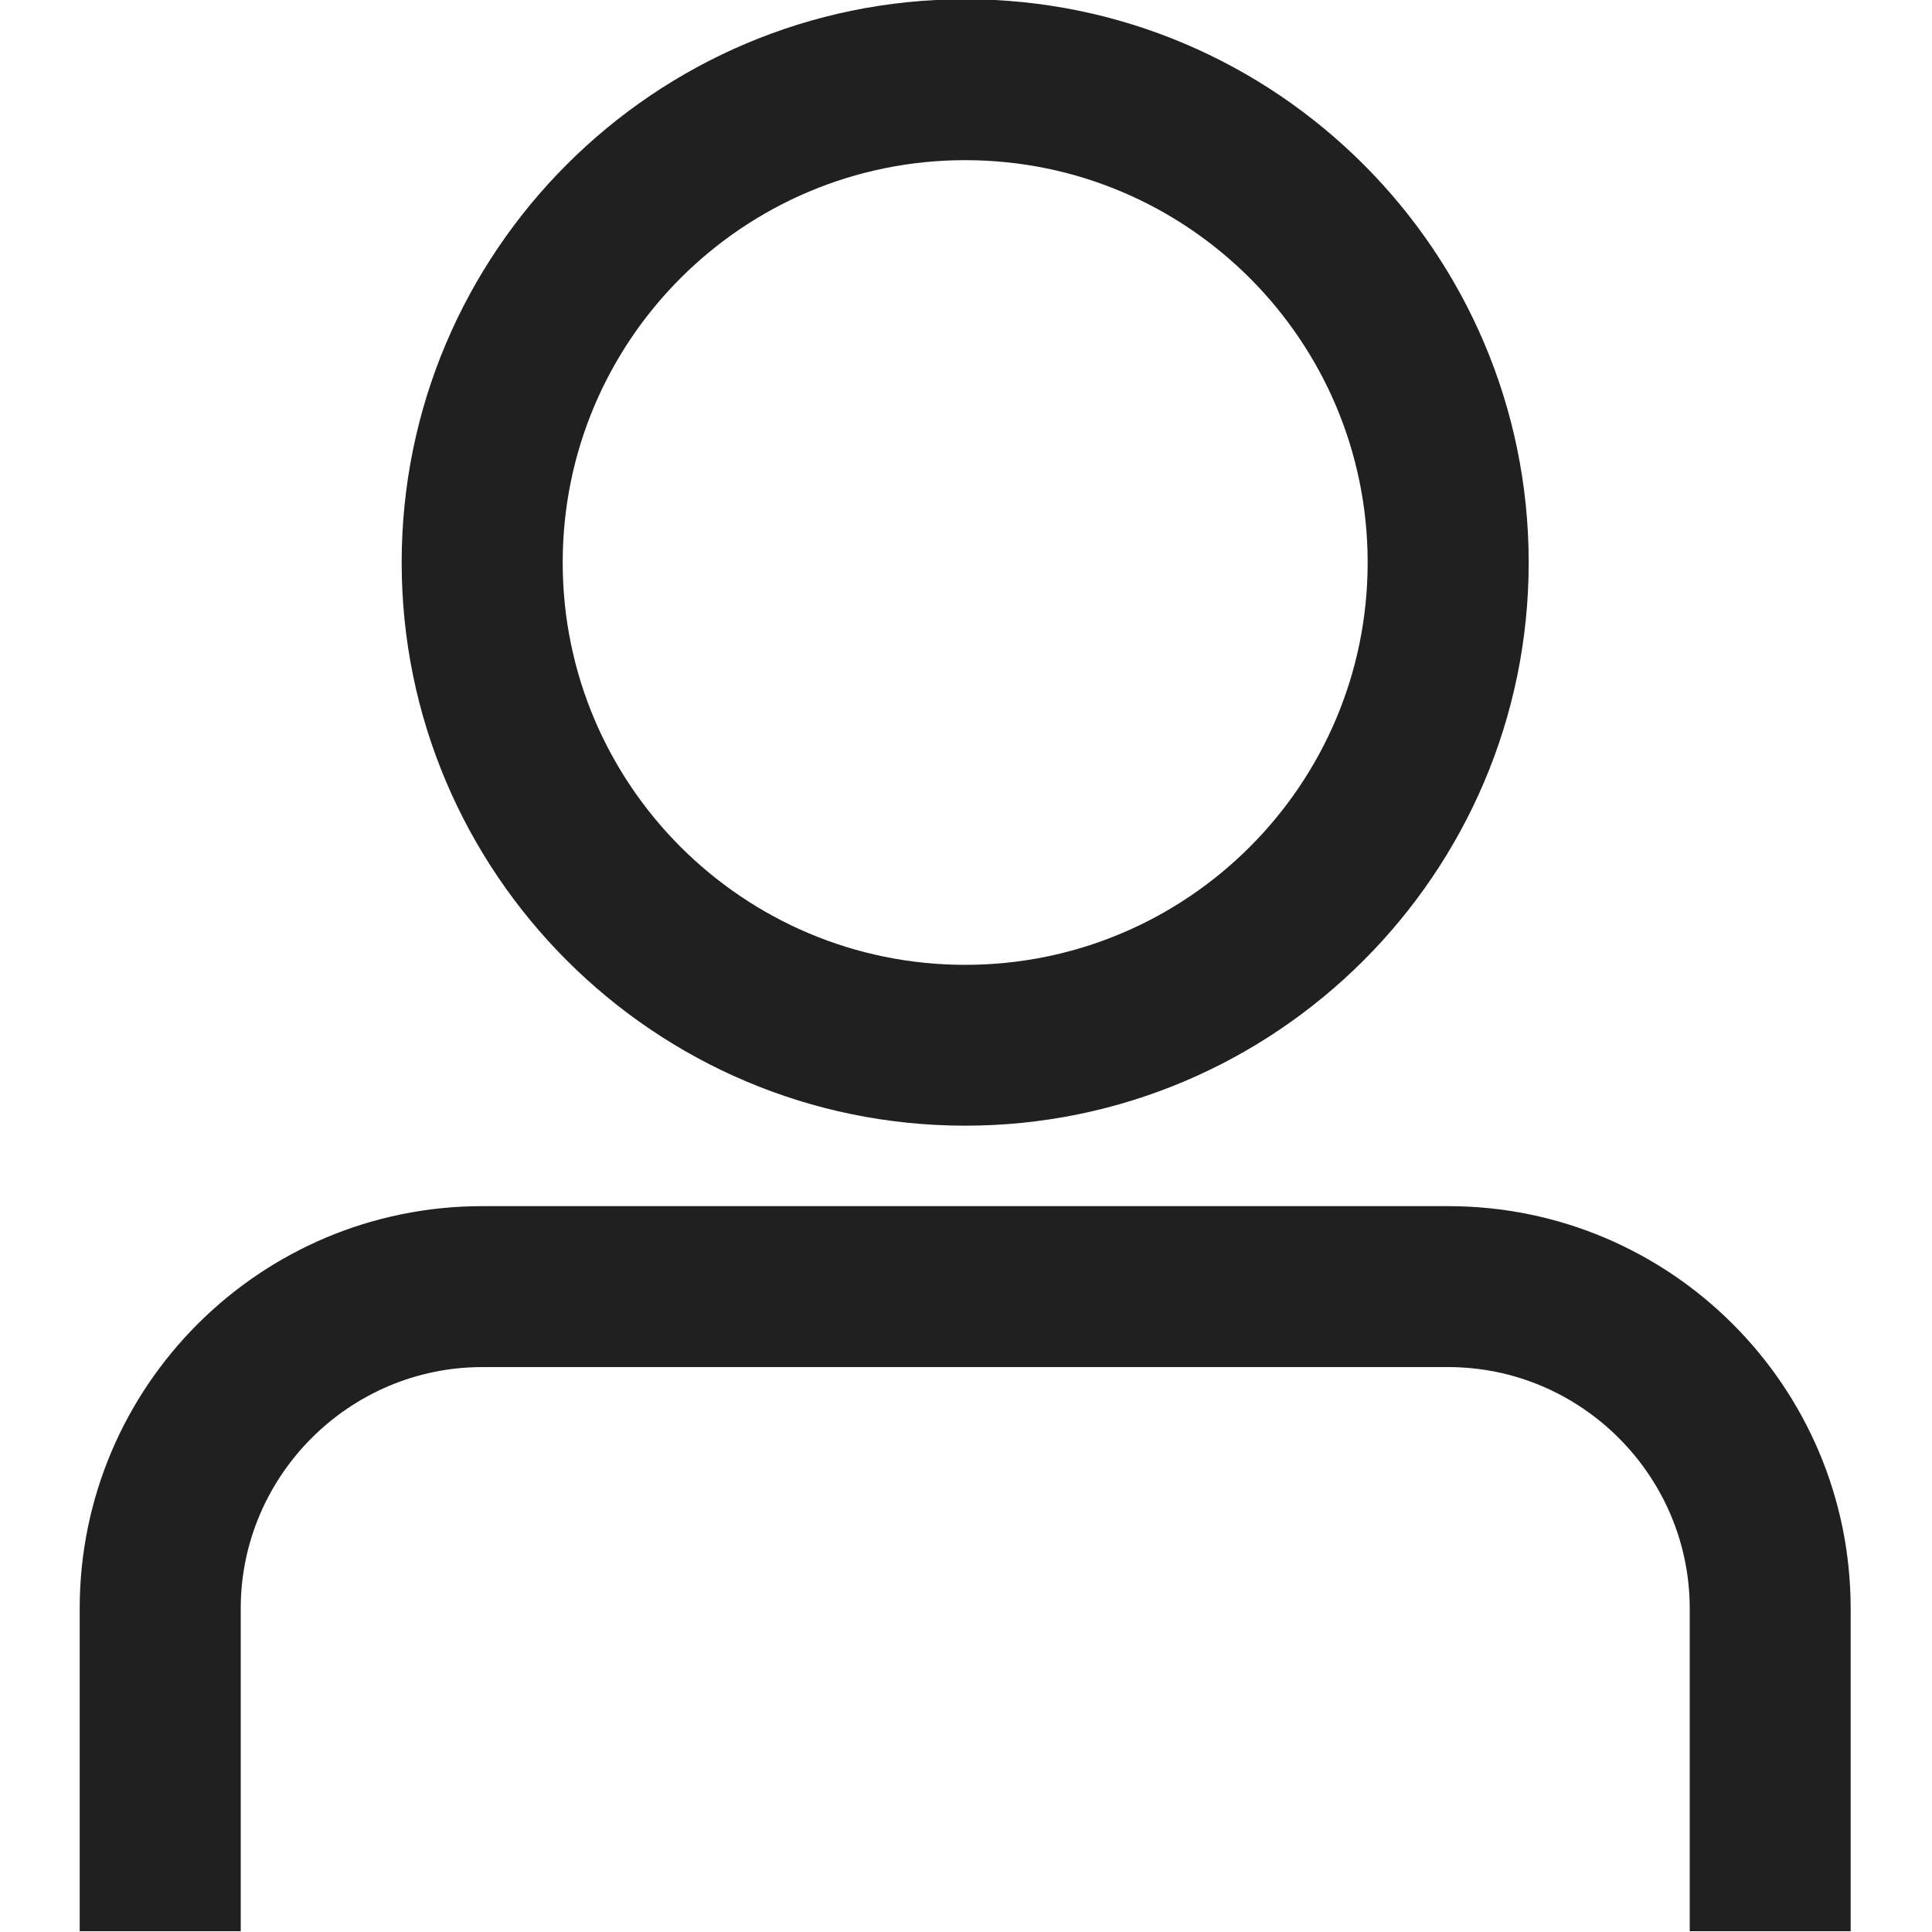
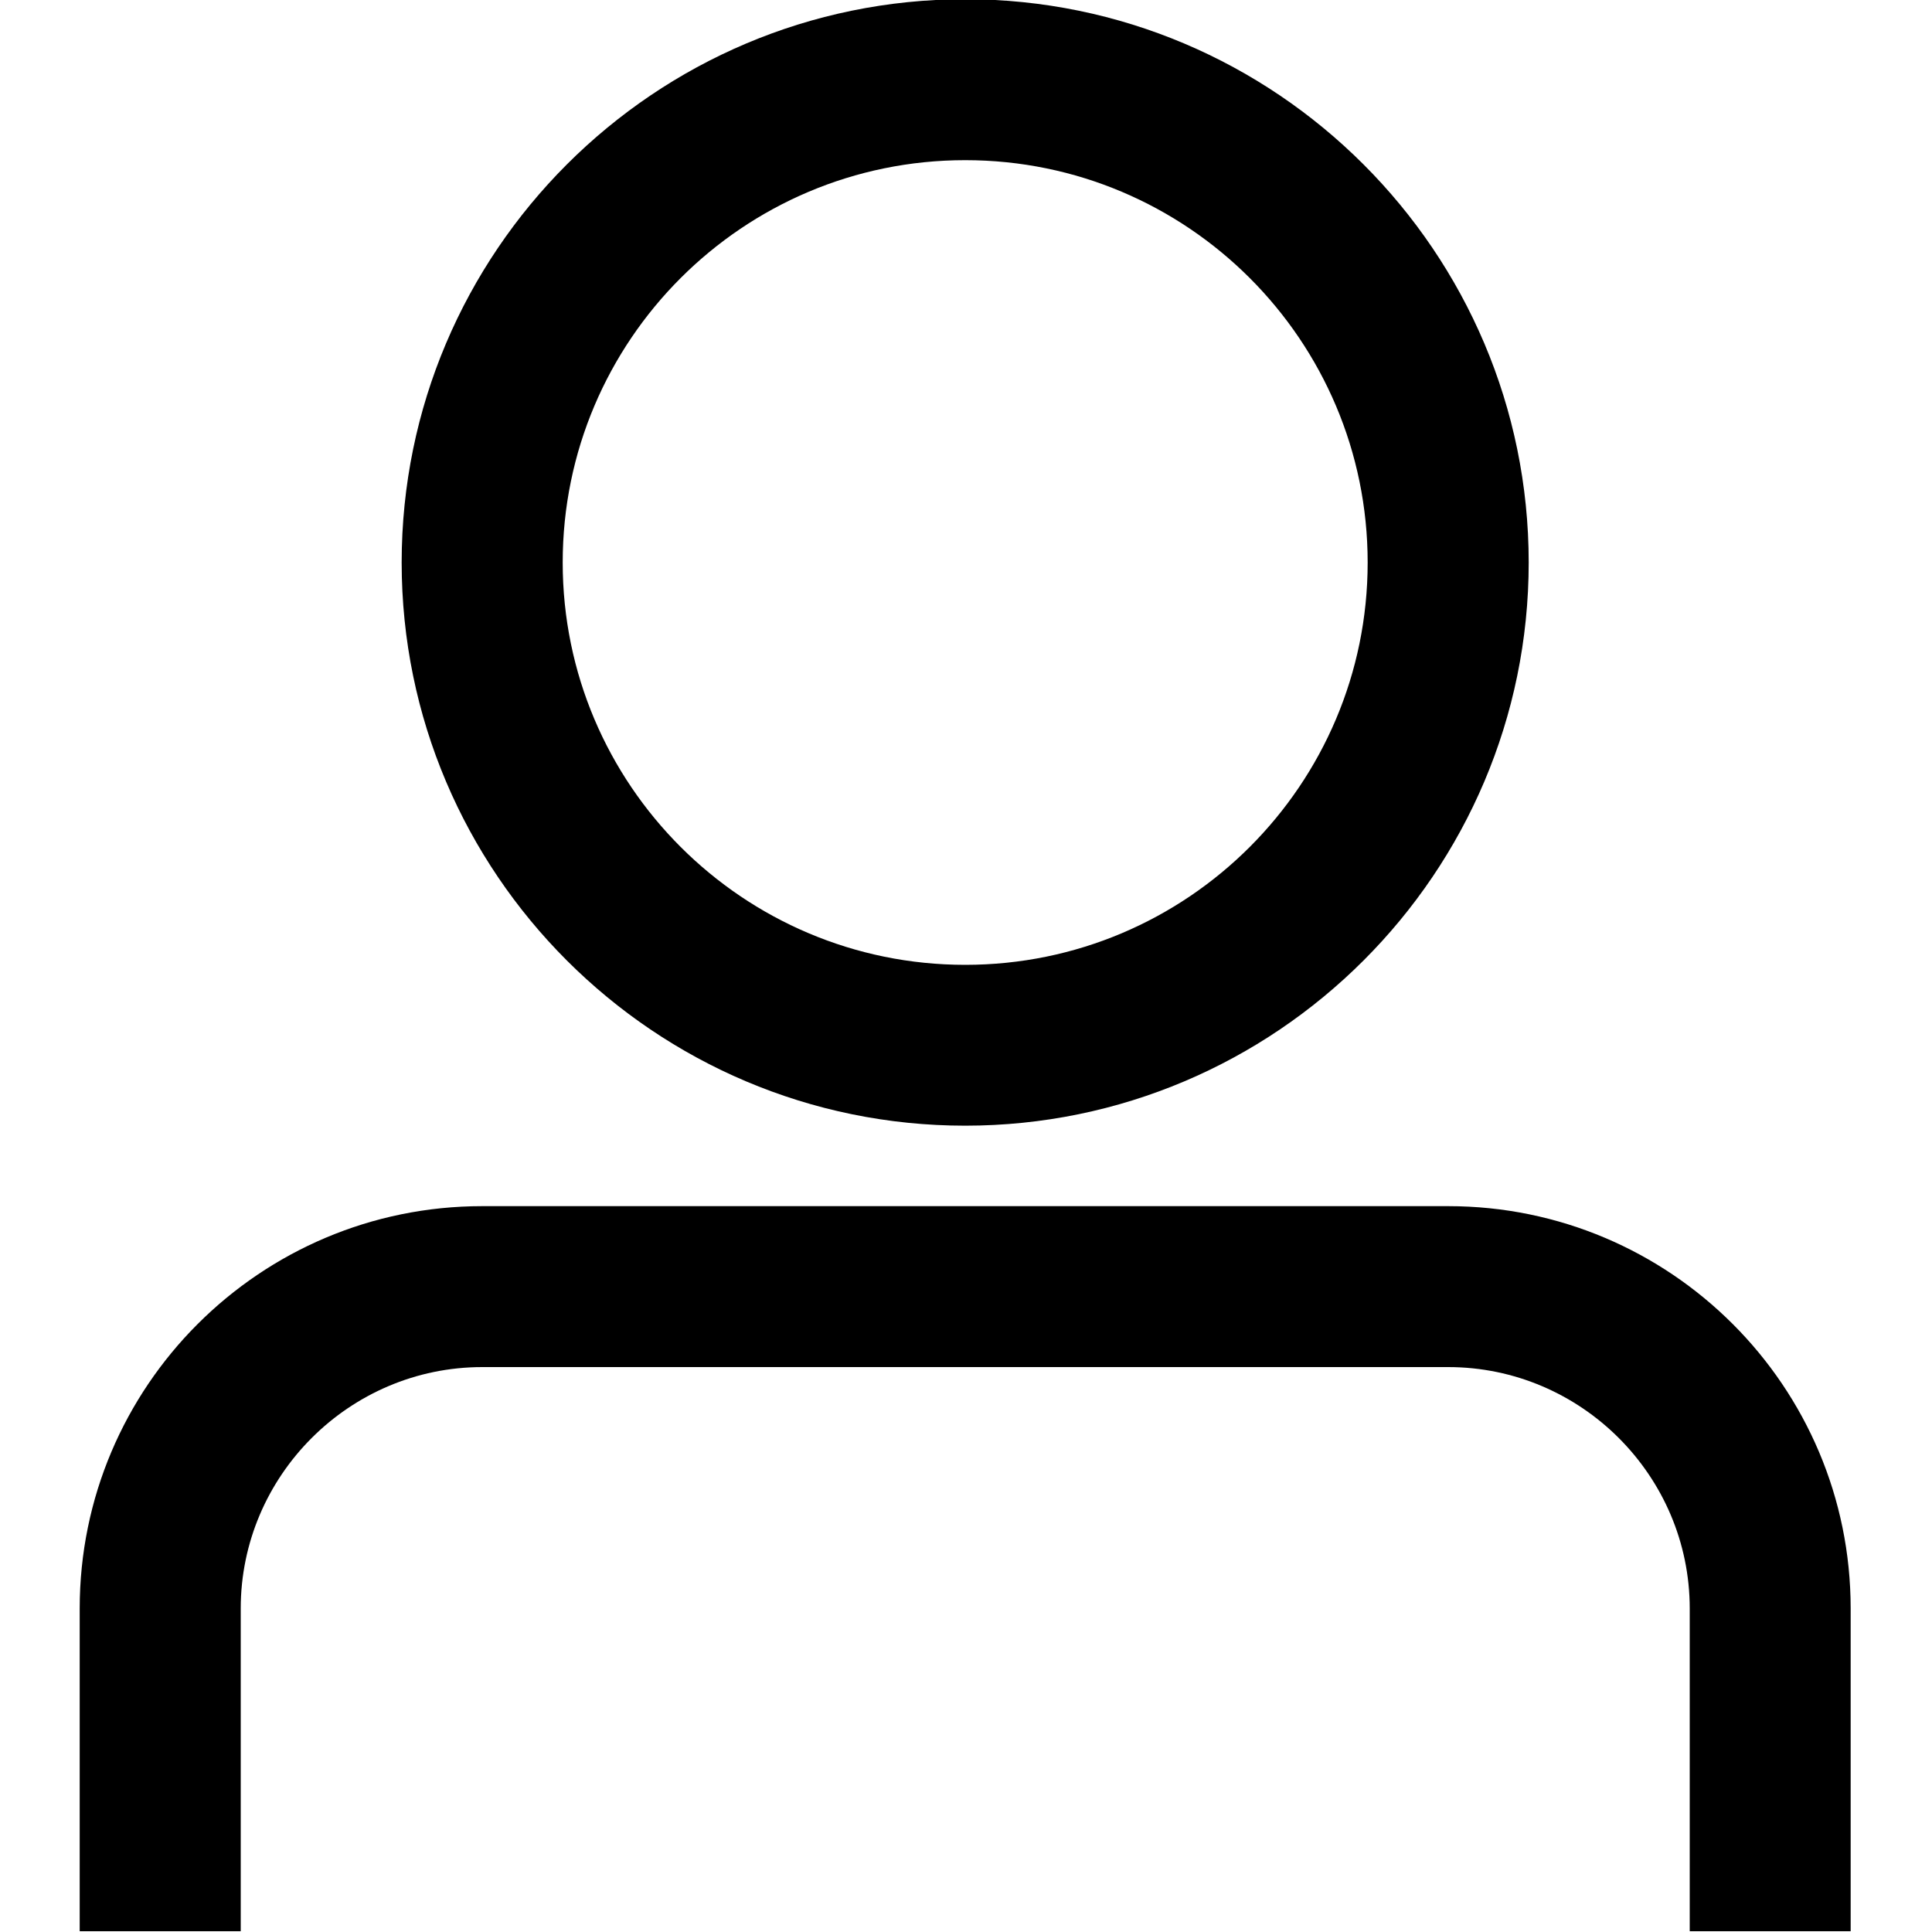
<svg xmlns="http://www.w3.org/2000/svg" width="20" height="20" viewBox="0 0 20 20" fill="none">
-   <path d="M9.992 11.653C13.208 11.653 15.825 9.038 15.825 5.823C15.825 2.607 13.208 -0.008 9.992 -0.008C6.775 -0.008 4.158 2.607 4.158 5.823C4.158 9.038 6.775 11.653 9.992 11.653ZM9.992 1.658C12.292 1.658 14.158 3.524 14.158 5.823C14.158 8.122 12.292 9.988 9.992 9.988C7.692 9.988 5.825 8.122 5.825 5.823C5.825 3.524 7.692 1.658 9.992 1.658Z" fill="#202020" />
-   <path d="M14.992 12.486H4.992C2.692 12.486 0.825 14.352 0.825 16.651V19.992H2.492V16.651C2.492 15.277 3.617 14.152 4.992 14.152H14.992C16.367 14.152 17.492 15.277 17.492 16.651V19.992H19.158V16.651C19.158 14.352 17.292 12.486 14.992 12.486Z" fill="#202020" />
+   <path d="M9.992 11.653C13.208 11.653 15.825 9.038 15.825 5.823C15.825 2.607 13.208 -0.008 9.992 -0.008C6.775 -0.008 4.158 2.607 4.158 5.823C4.158 9.038 6.775 11.653 9.992 11.653ZM9.992 1.658C12.292 1.658 14.158 3.524 14.158 5.823C14.158 8.122 12.292 9.988 9.992 9.988C7.692 9.988 5.825 8.122 5.825 5.823C5.825 3.524 7.692 1.658 9.992 1.658Z" fill="currentColor" />
+   <path d="M14.992 12.486H4.992C2.692 12.486 0.825 14.352 0.825 16.651V19.992H2.492V16.651C2.492 15.277 3.617 14.152 4.992 14.152H14.992C16.367 14.152 17.492 15.277 17.492 16.651V19.992H19.158V16.651C19.158 14.352 17.292 12.486 14.992 12.486Z" fill="currentColor" />
</svg>
